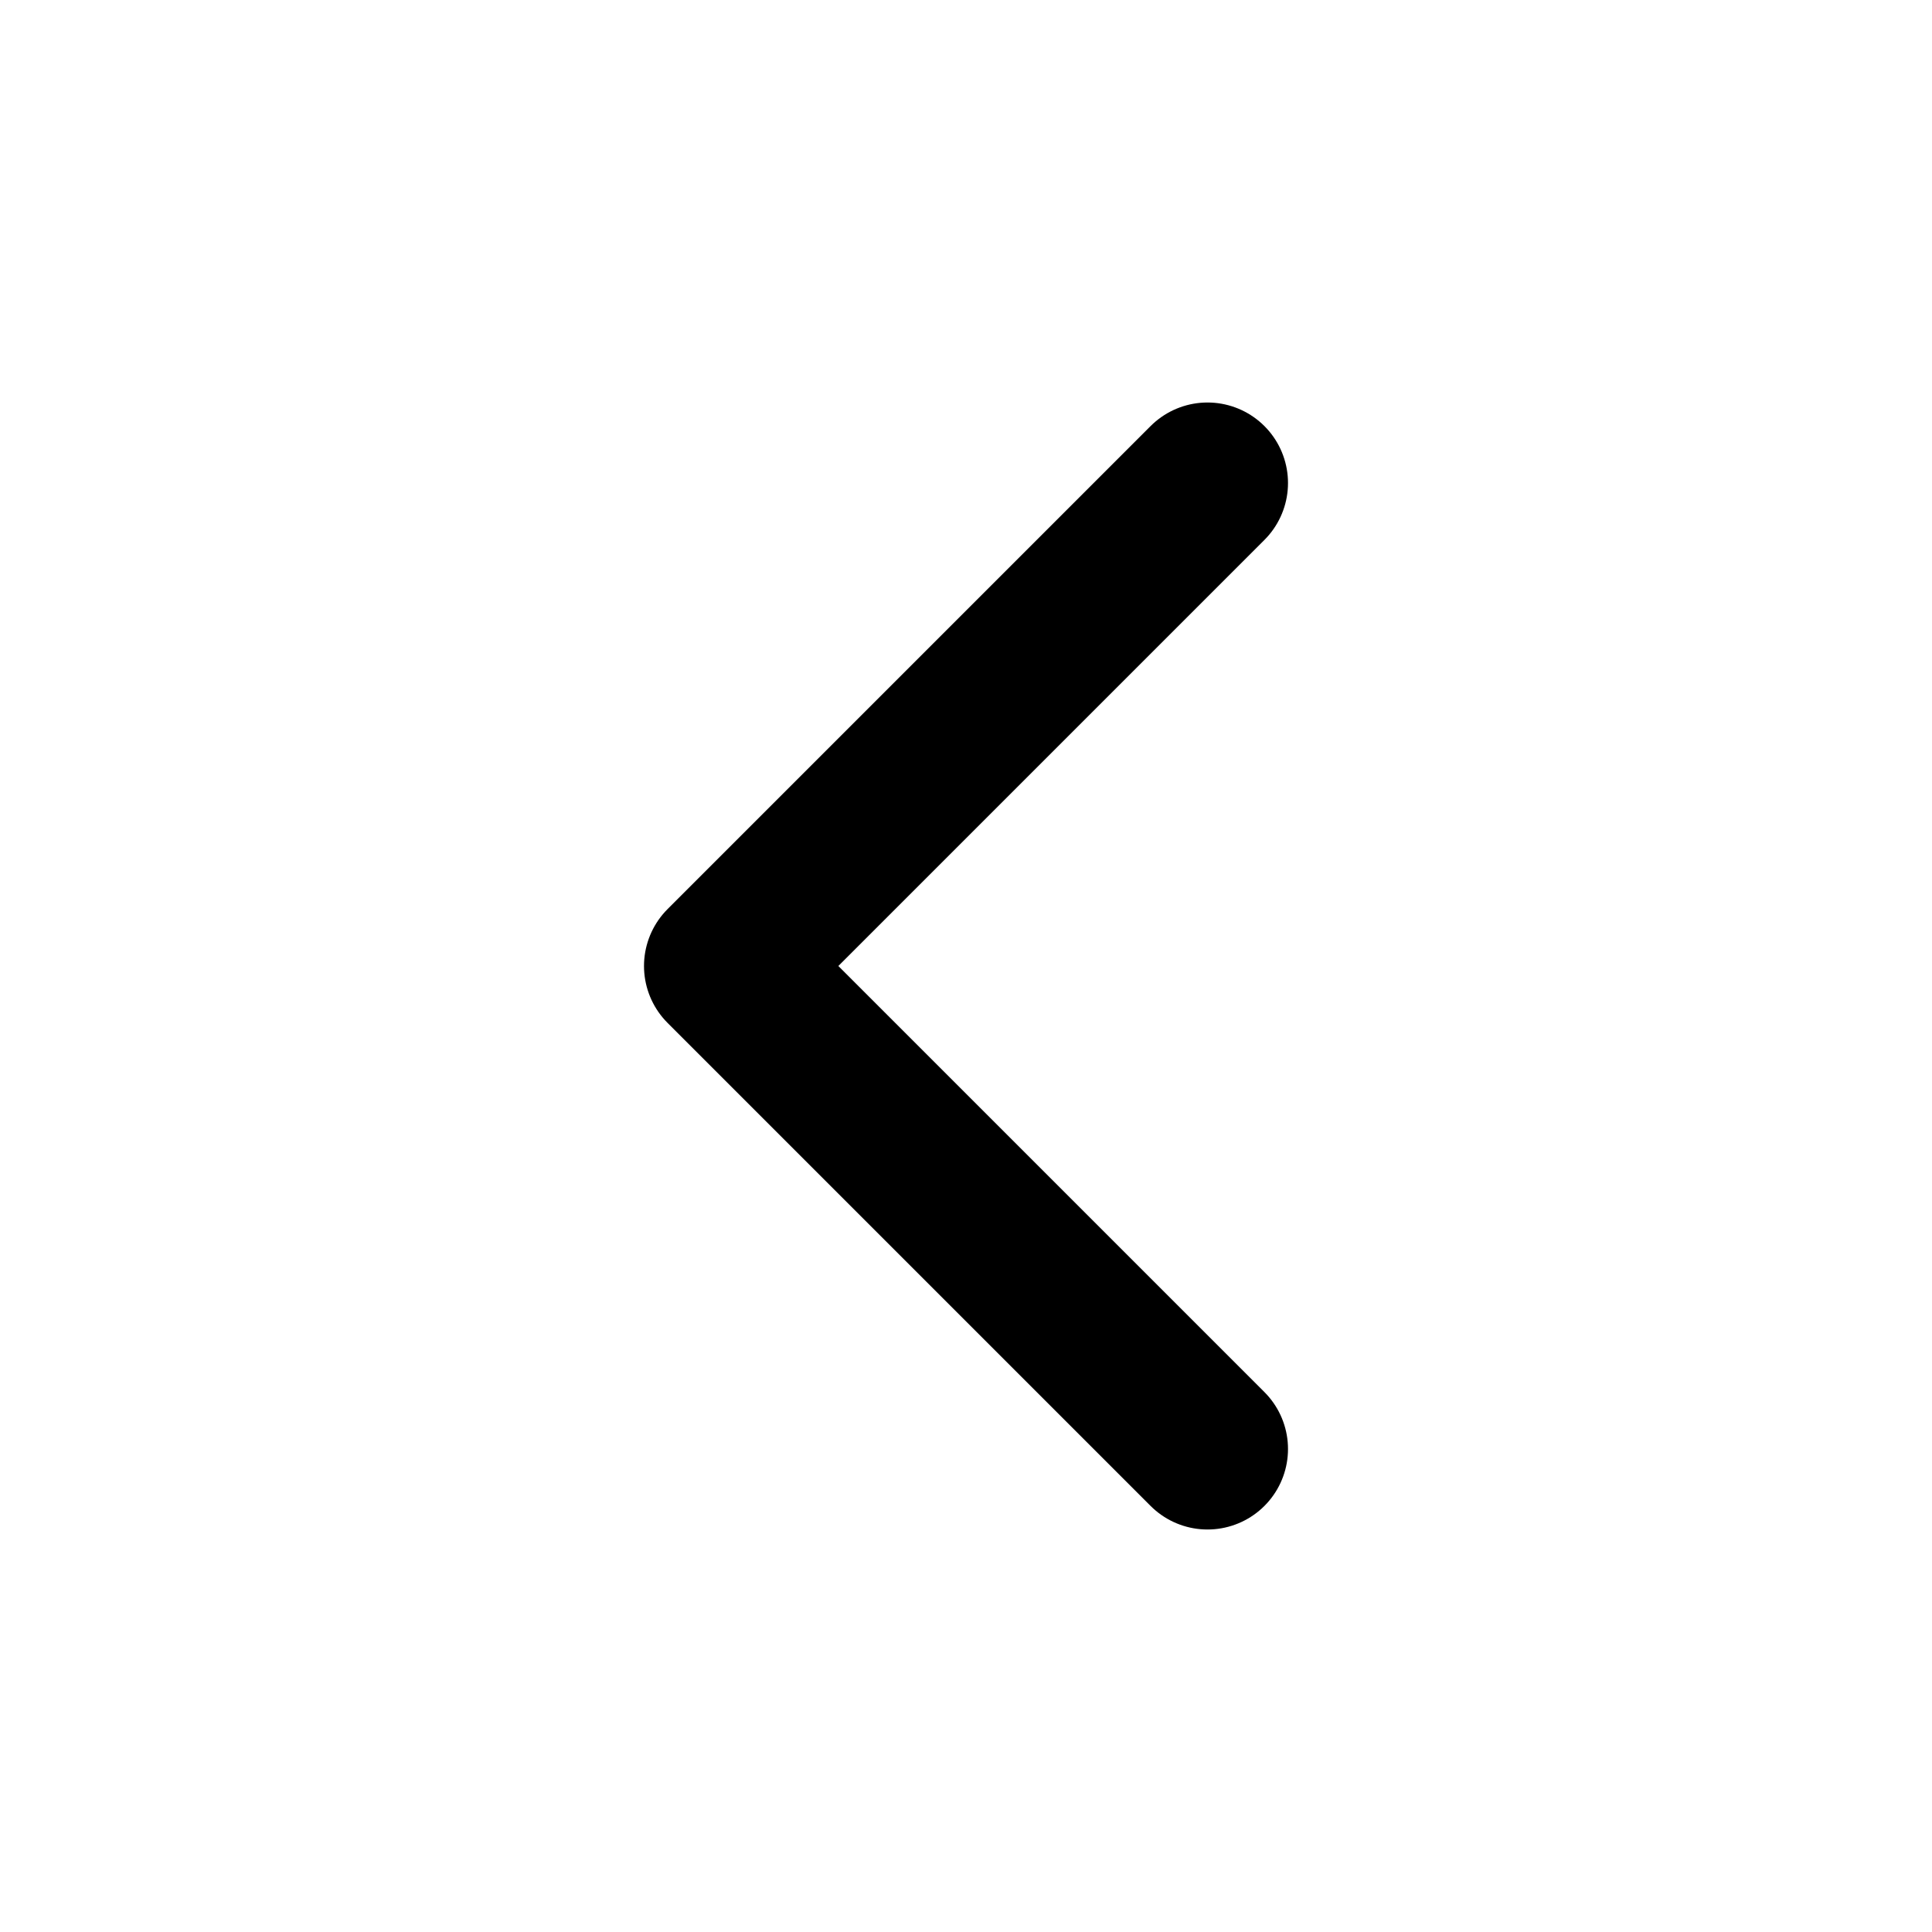
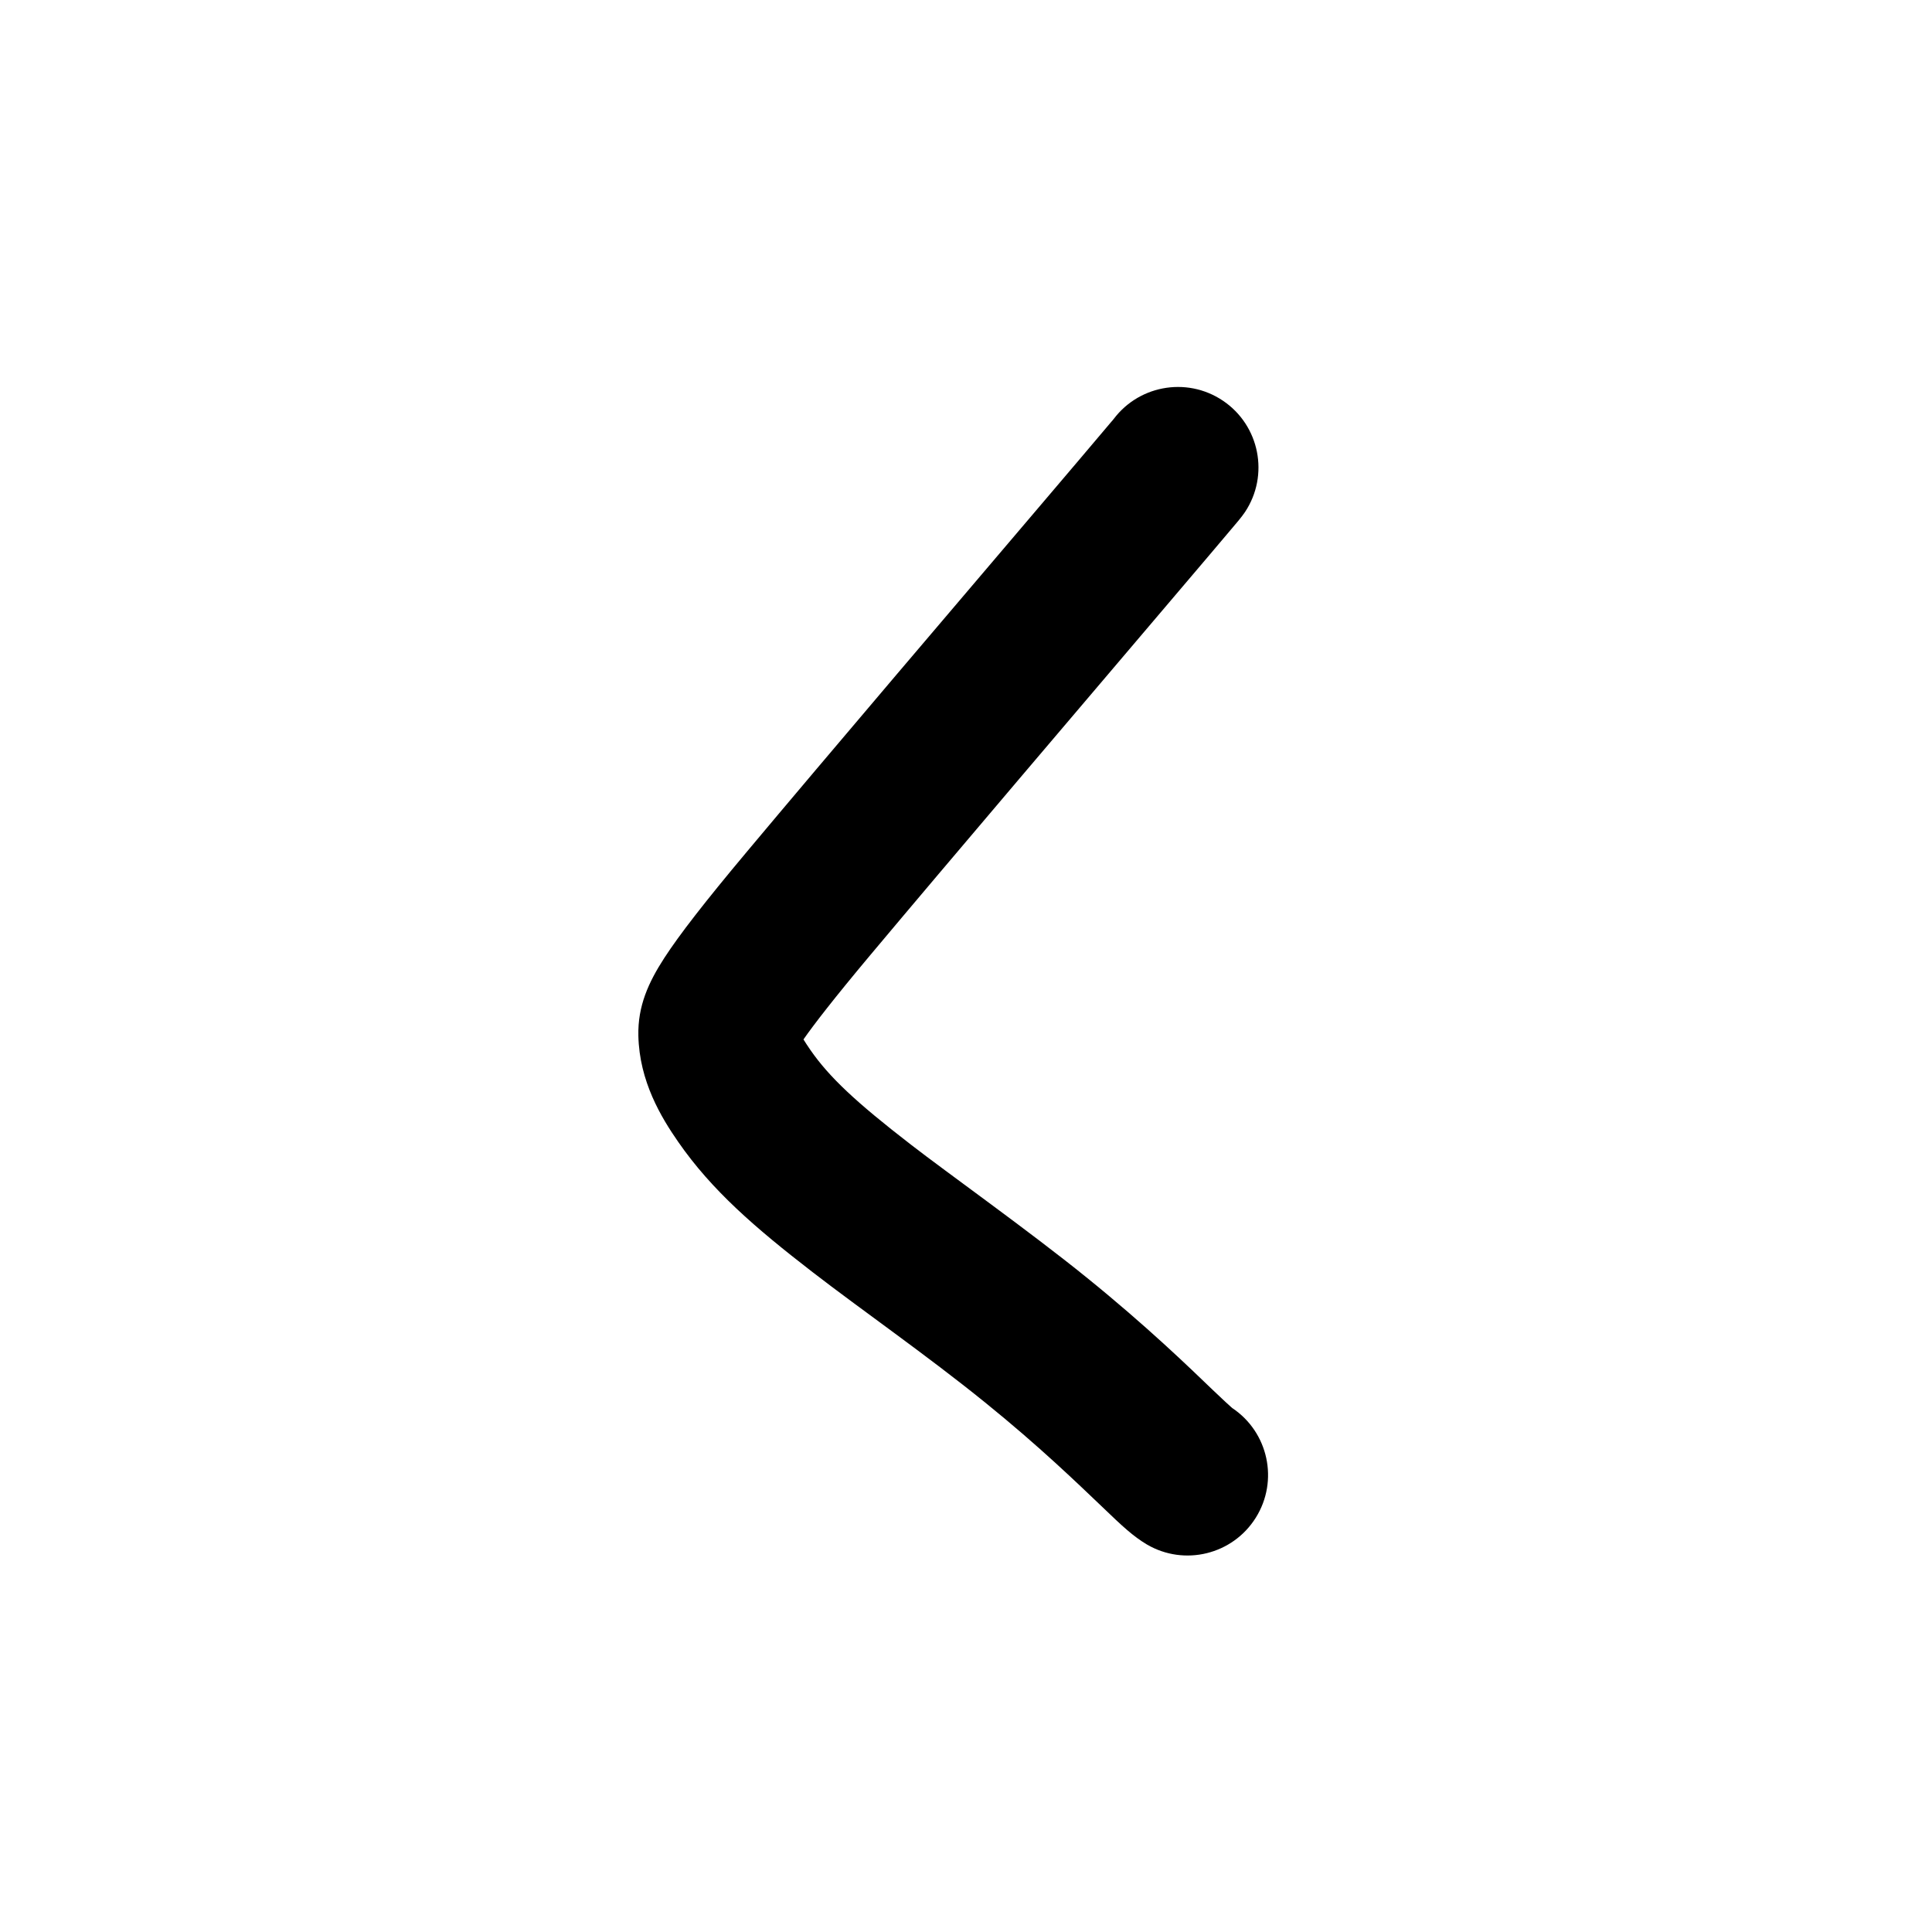
- <svg xmlns="http://www.w3.org/2000/svg" width="24" height="24" viewBox="0 0 24 24" fill="none" stroke="currentColor" stroke-width="2" stroke-linecap="round" stroke-linejoin="round" class="icon icon-tabler icons-tabler-outline icon-tabler-chevron-left">
-   <path stroke="none" d="M0 0h24v24H0z" fill="none" />
-   <path d="M15 6l-6 6l6 6" />
+ <svg xmlns="http://www.w3.org/2000/svg" t="1781886976585" class="icon" viewBox="0 0 1024 1024" version="1.1" p-id="4354" width="1rem" height="1rem" fill="currentColor">
+   <path d="M589.056 223.787a42.667 42.667 0 0 1 70.784 47.659c-1.877 2.773-4.267 5.547-8.192 10.155-5.035 5.973-14.848 17.579-34.133 40.235-38.613 45.483-115.2 135.381-156.16 184.277-19.541 23.339-29.995 36.907-35.499 44.8 0.896 1.493 2.133 3.328 3.669 5.589 9.984 14.379 23.936 27.52 53.333 50.219 19.2 14.891 62.635 45.739 92.885 70.229 32.213 26.027 55.04 48.213 67.029 59.733 6.059 5.76 8.875 8.363 10.325 9.6a42.667 42.667 0 0 1-45.227 72.32c-7.339-4.395-12.8-9.472-24.021-20.267-12.203-11.605-32.64-31.488-61.781-55.04-31.104-25.173-65.536-49.067-91.435-69.077-30.379-23.467-53.333-43.264-71.168-68.992-9.003-12.971-20.608-32.085-21.12-56.32-0.341-15.616 5.291-28.117 13.781-41.216 7.893-12.16 21.333-29.525 43.819-56.363 41.216-49.237 118.101-139.52 156.587-184.747a12908.757 12908.757 0 0 0 37.845-44.629l-0.768 1.024-0.555 0.811z m63.573 522.24l-0.256-0.213-0.341-0.213 0.64 0.427z" p-id="4355" />
</svg>
